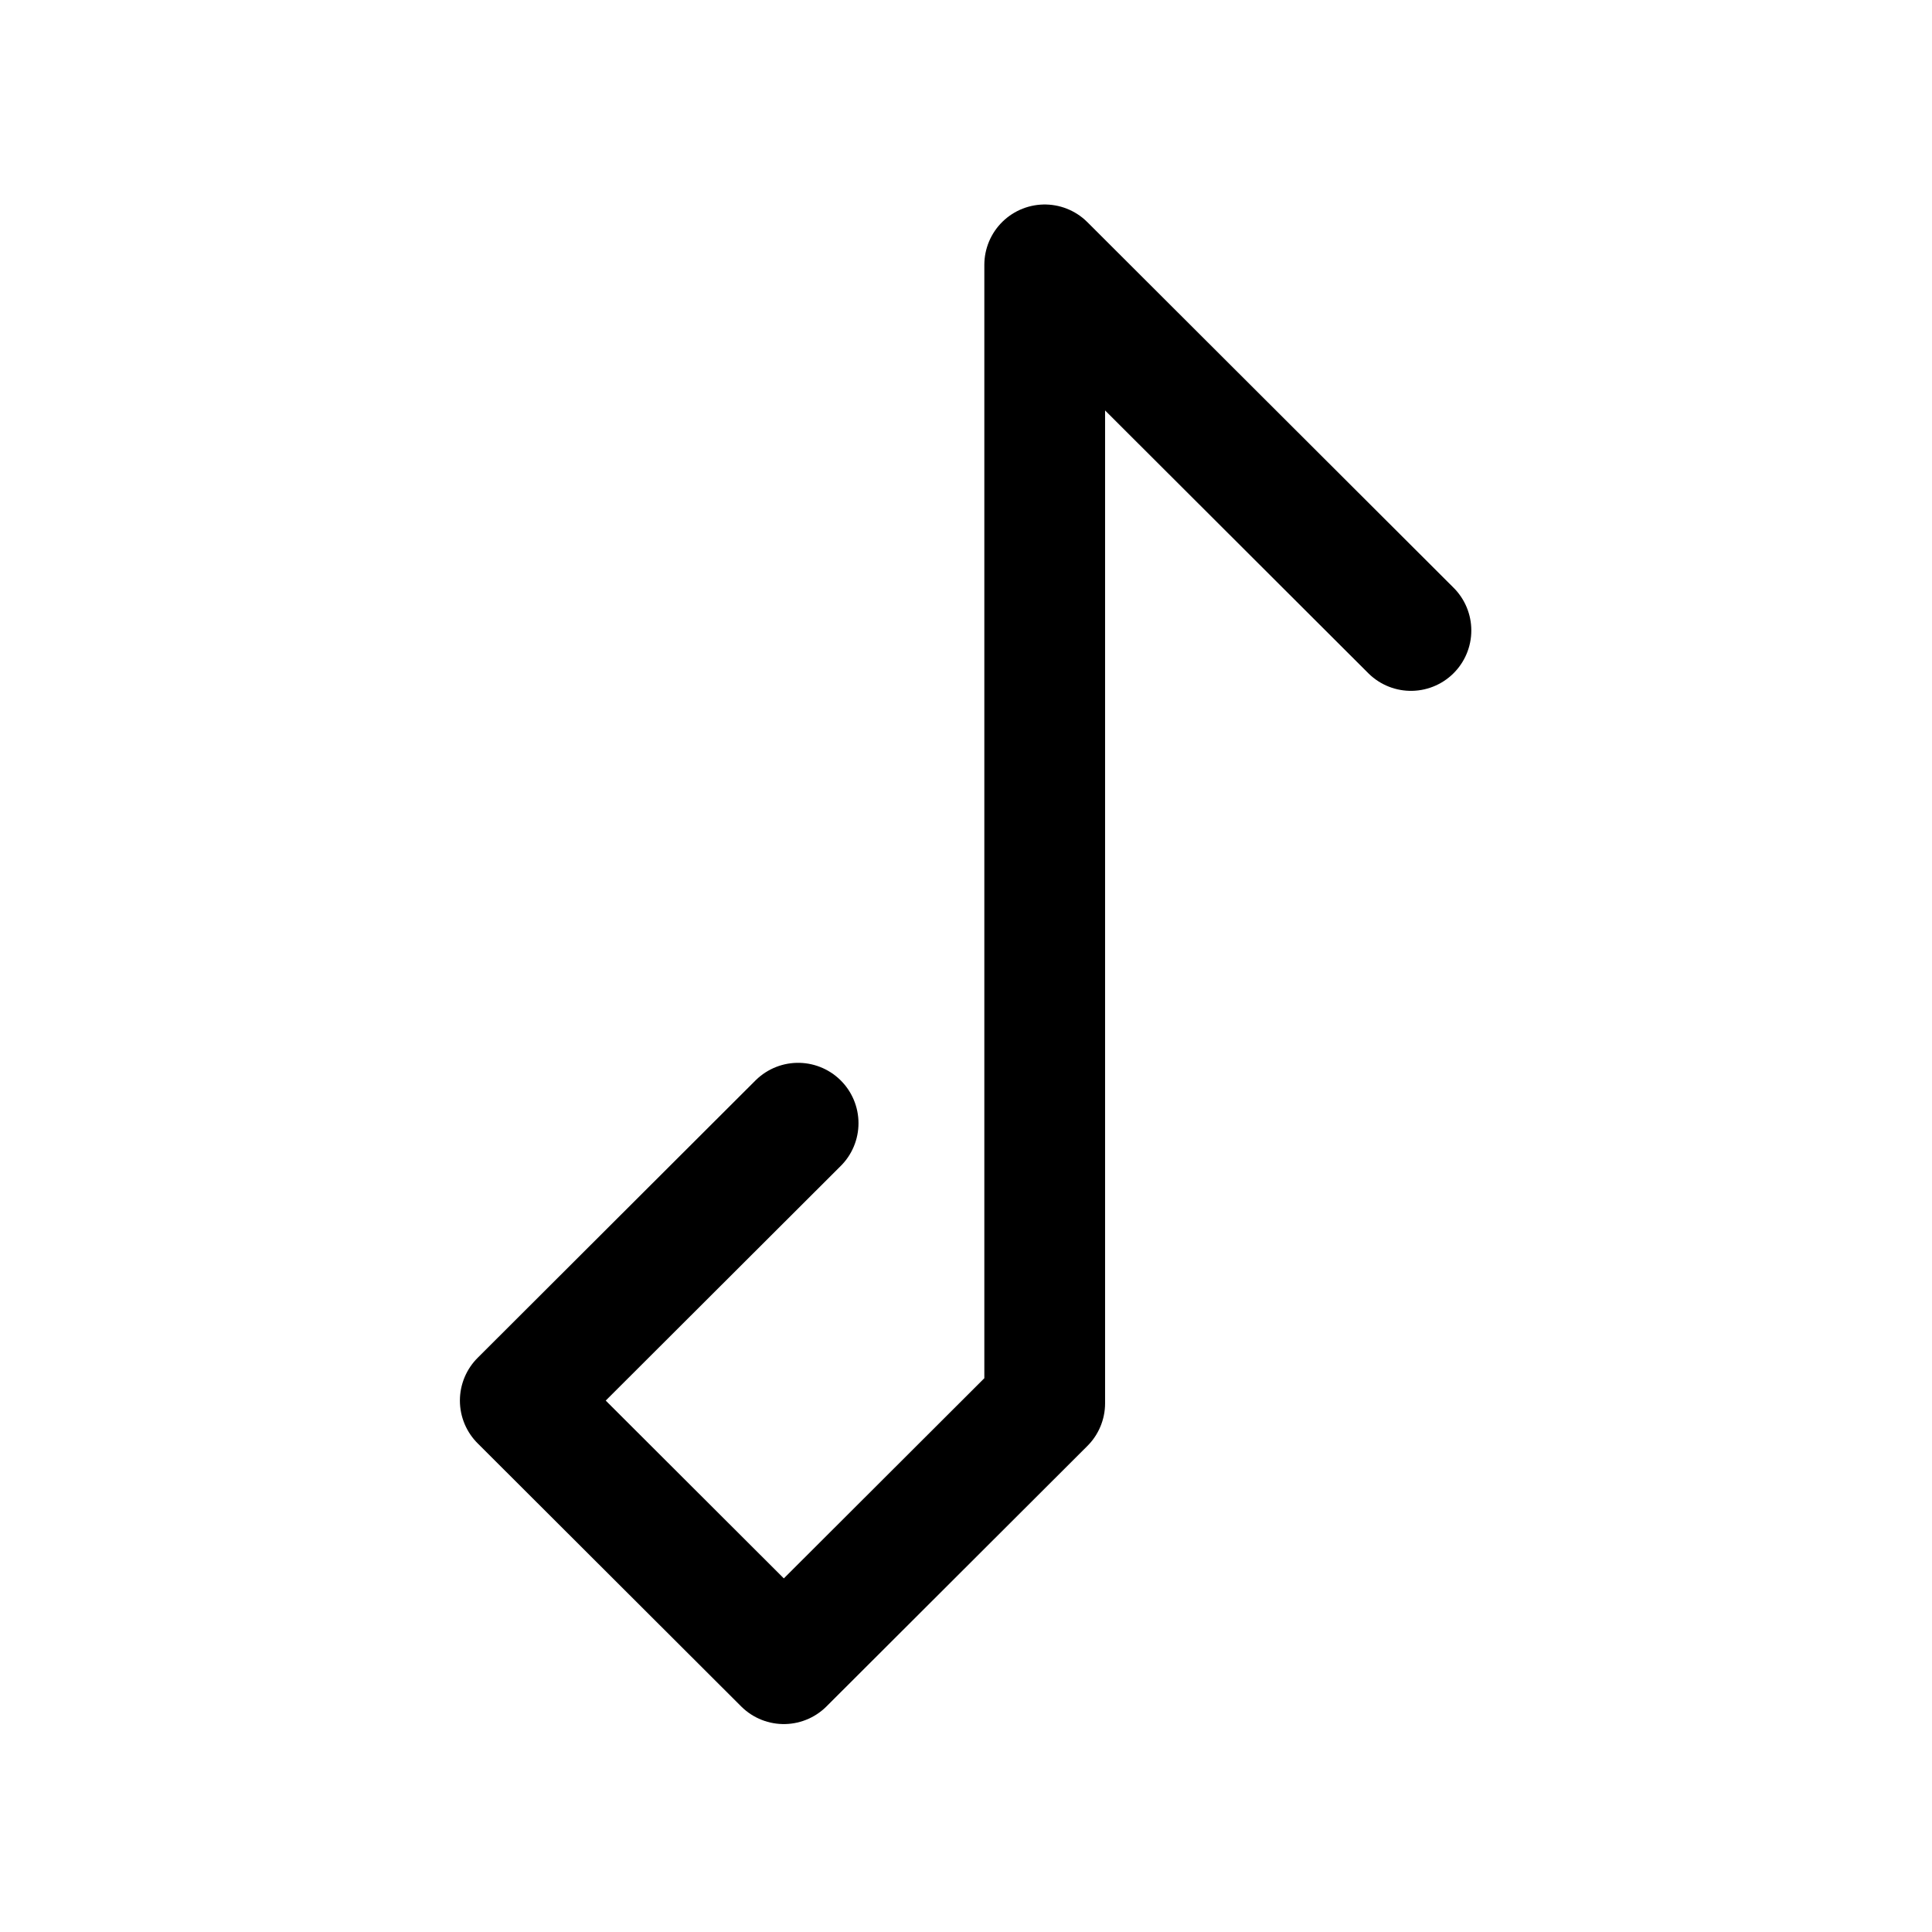
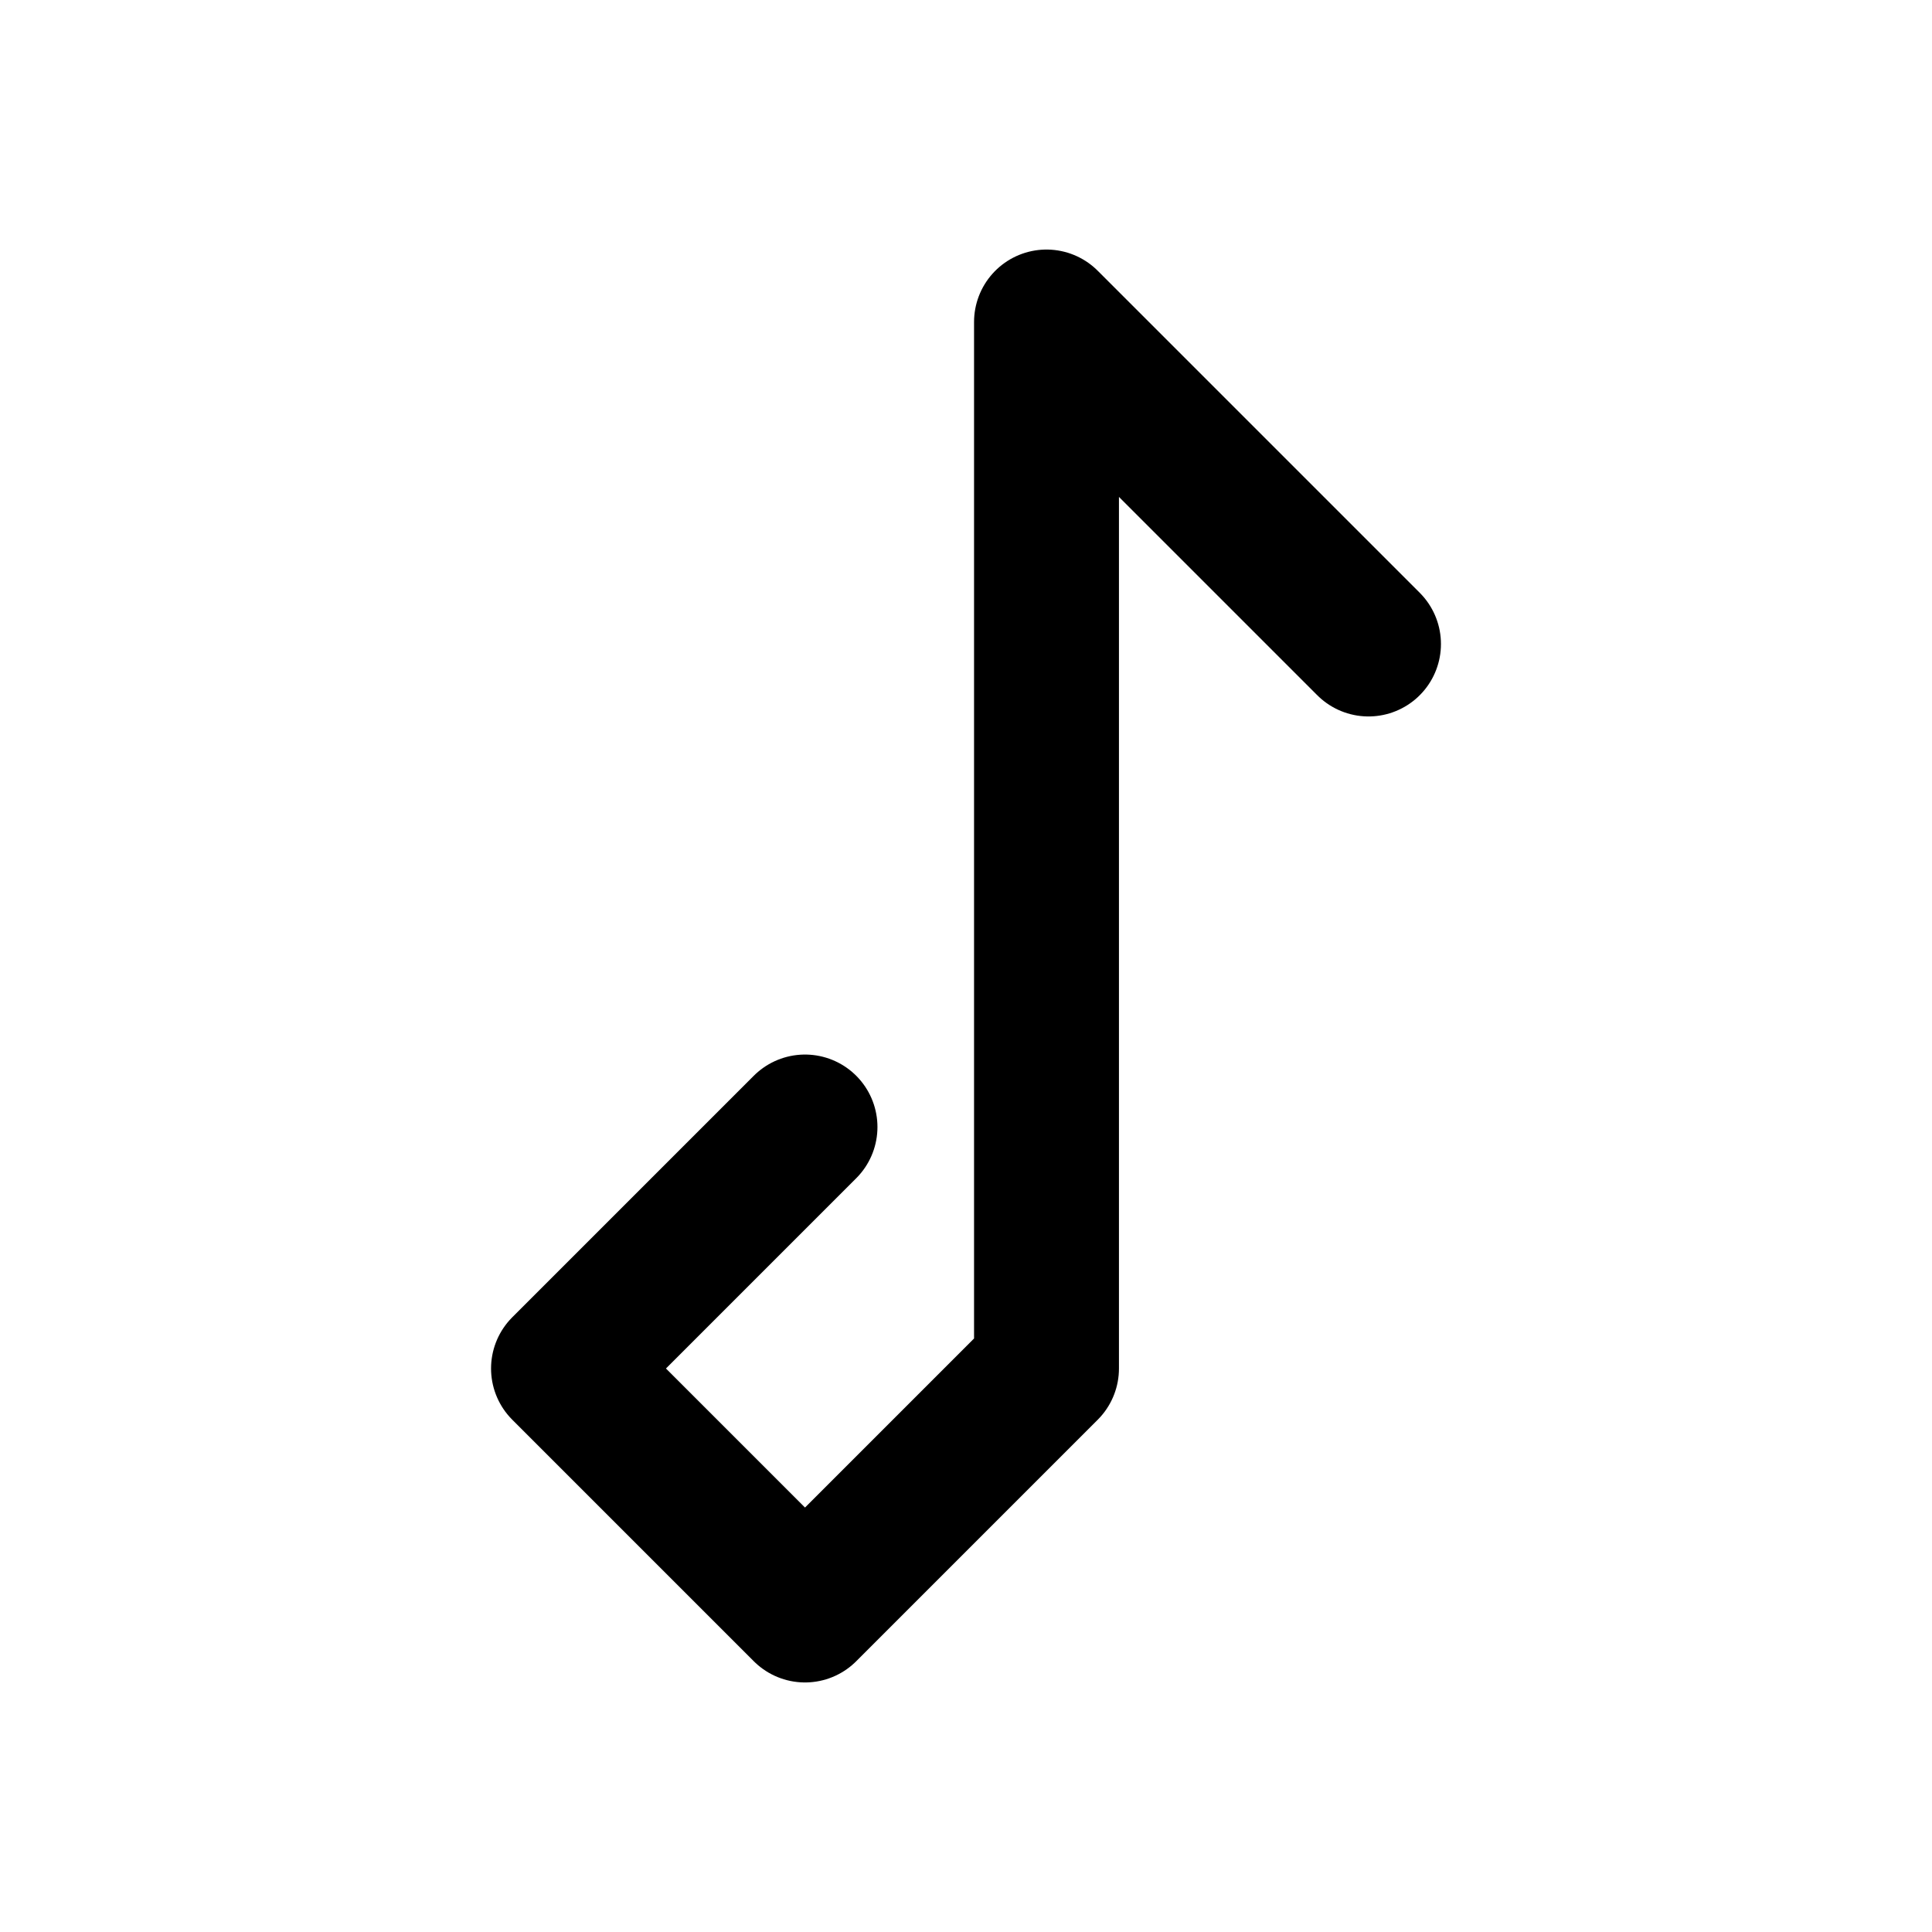
- <svg xmlns="http://www.w3.org/2000/svg" width="192" height="192" viewBox="0 0 192 192" version="1.1" id="svg4">
-   <defs id="defs8" />
-   <path style="fill:none;stroke:#000000;stroke-width:12;stroke-linecap:round;stroke-linejoin:round;stroke-miterlimit:4;stroke-dasharray:none;stroke-opacity:1" d="M 79.316,111.622 51.704,139.188 77.896,165.336 103.822,139.454 V 26.322 l 36.396,36.334" id="path2" />
+ <svg xmlns="http://www.w3.org/2000/svg" width="24" height="24" viewBox="0 0 24 24" fill="none">
+   <path d="M17 8L13 4V17L10 20L7 17L10 14" stroke="black" stroke-width="1.8" stroke-linecap="round" stroke-linejoin="round" />
</svg>
